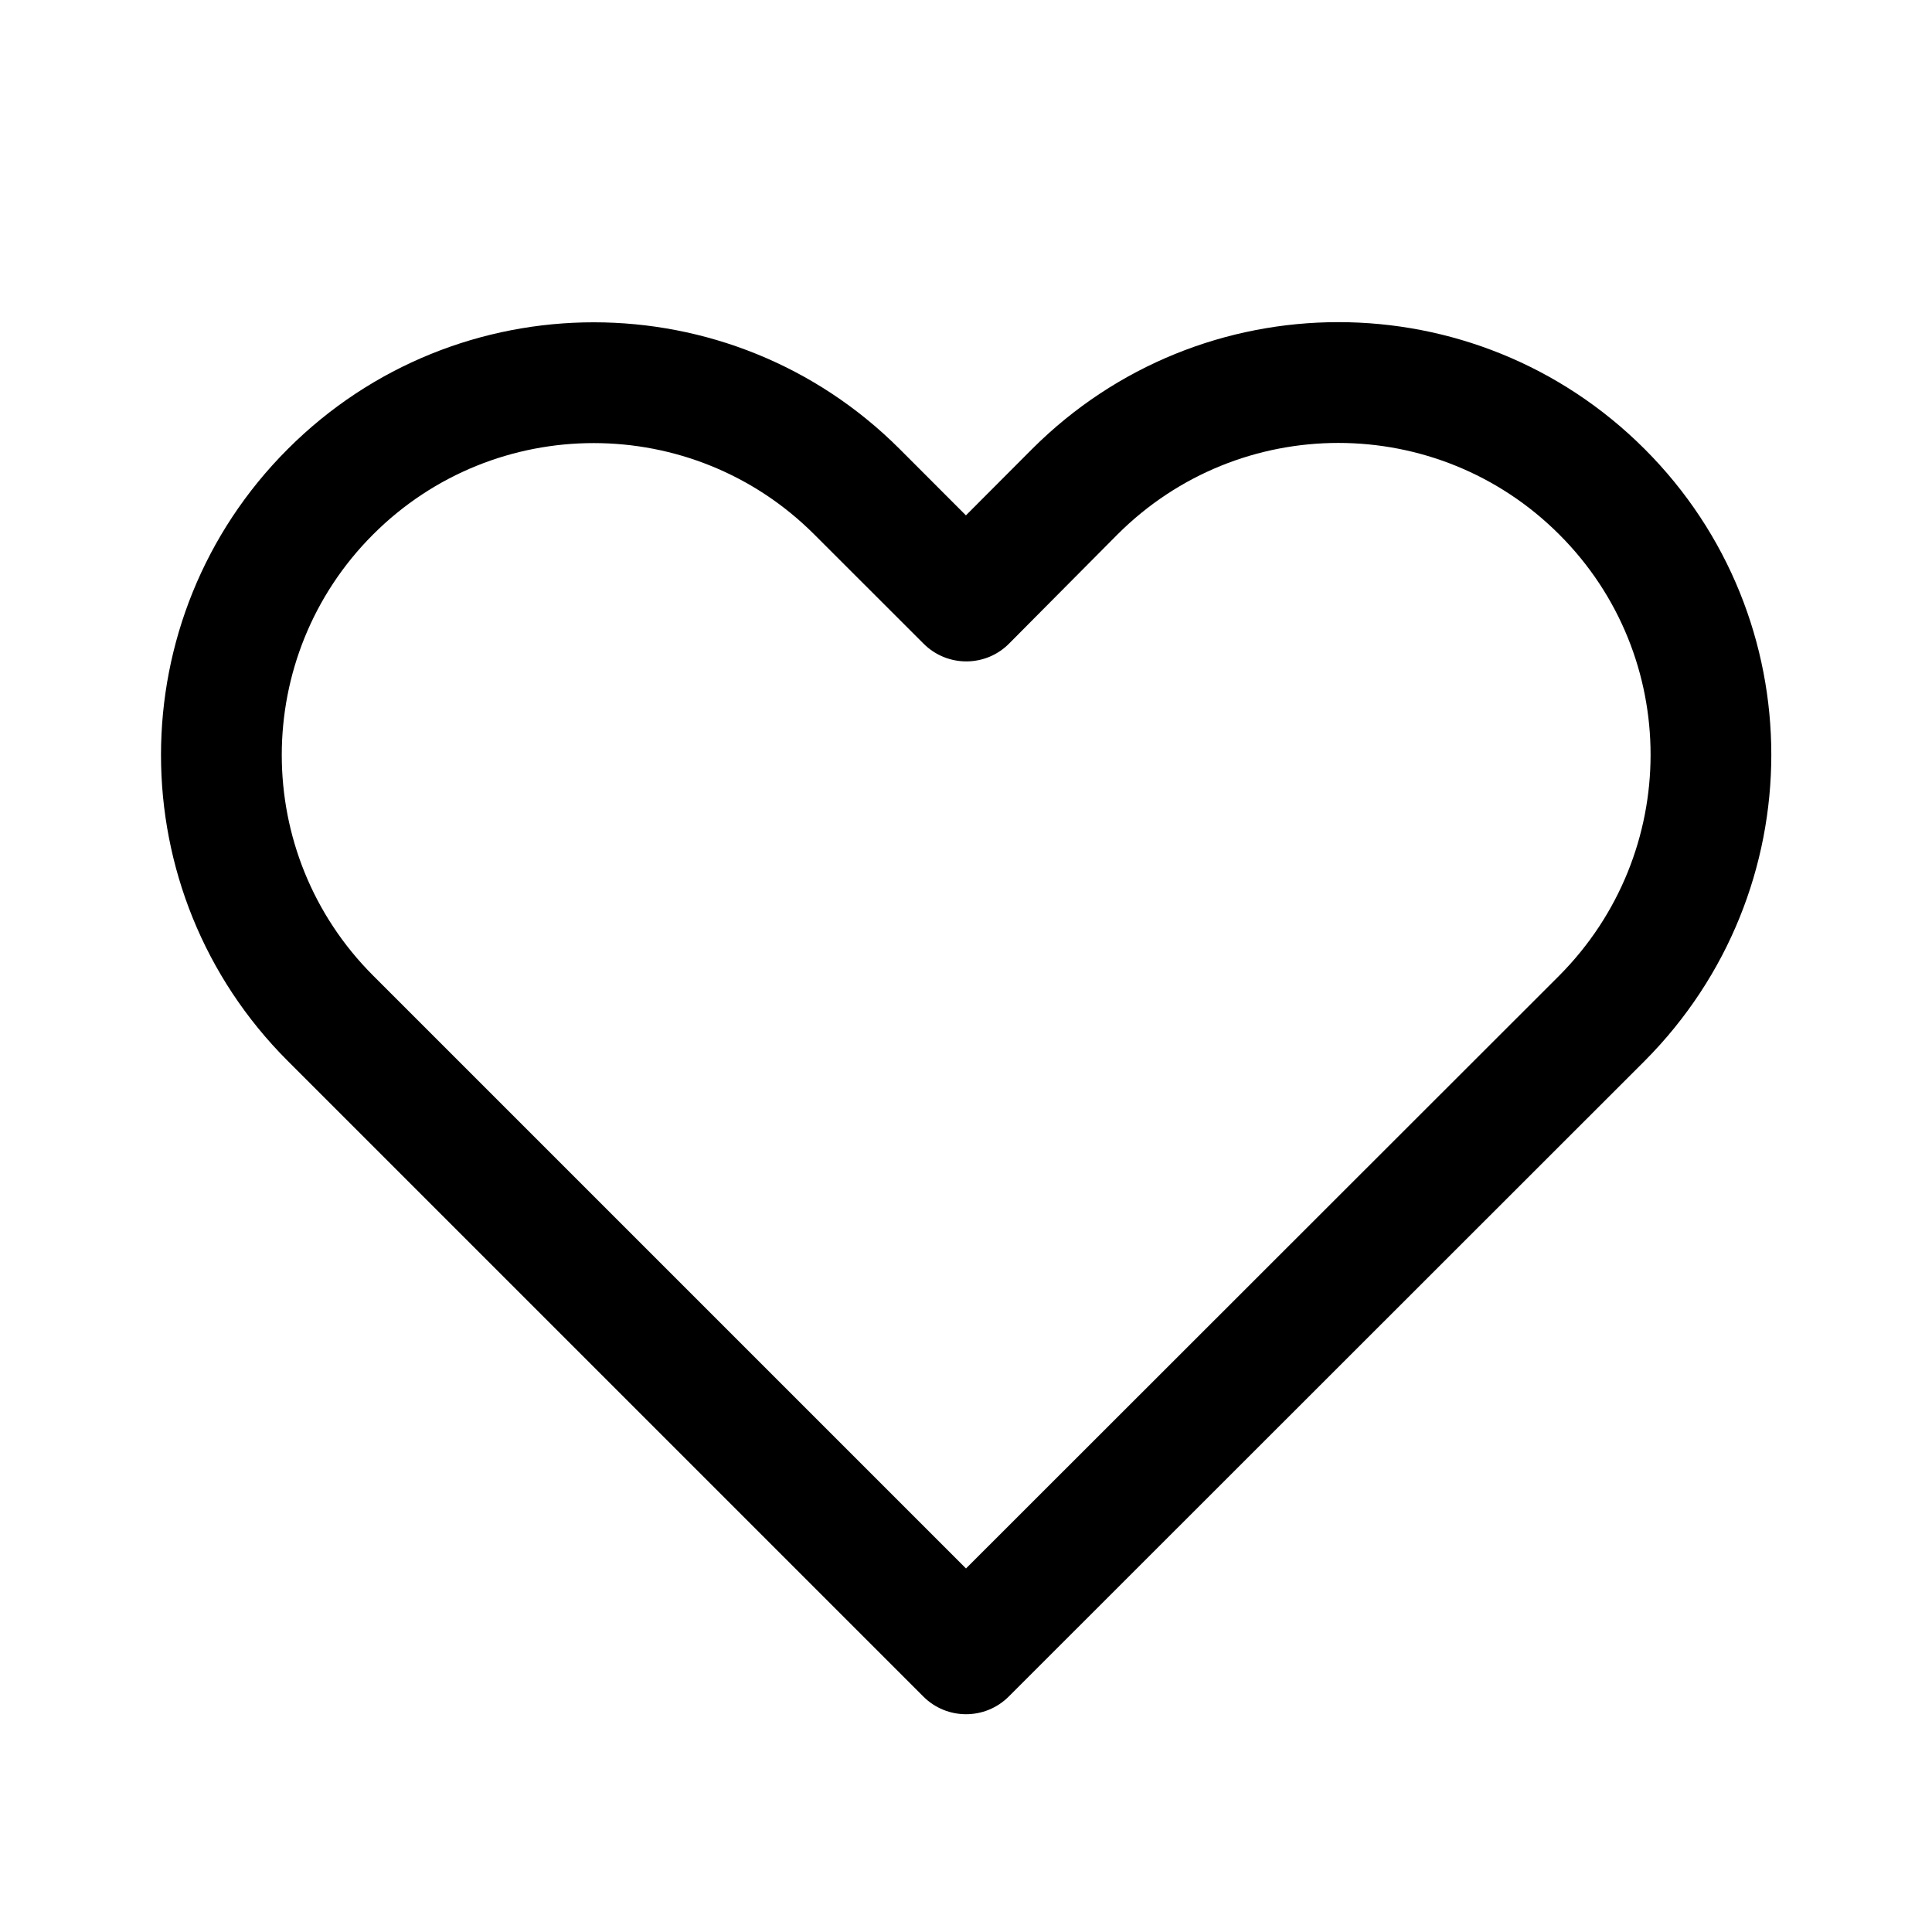
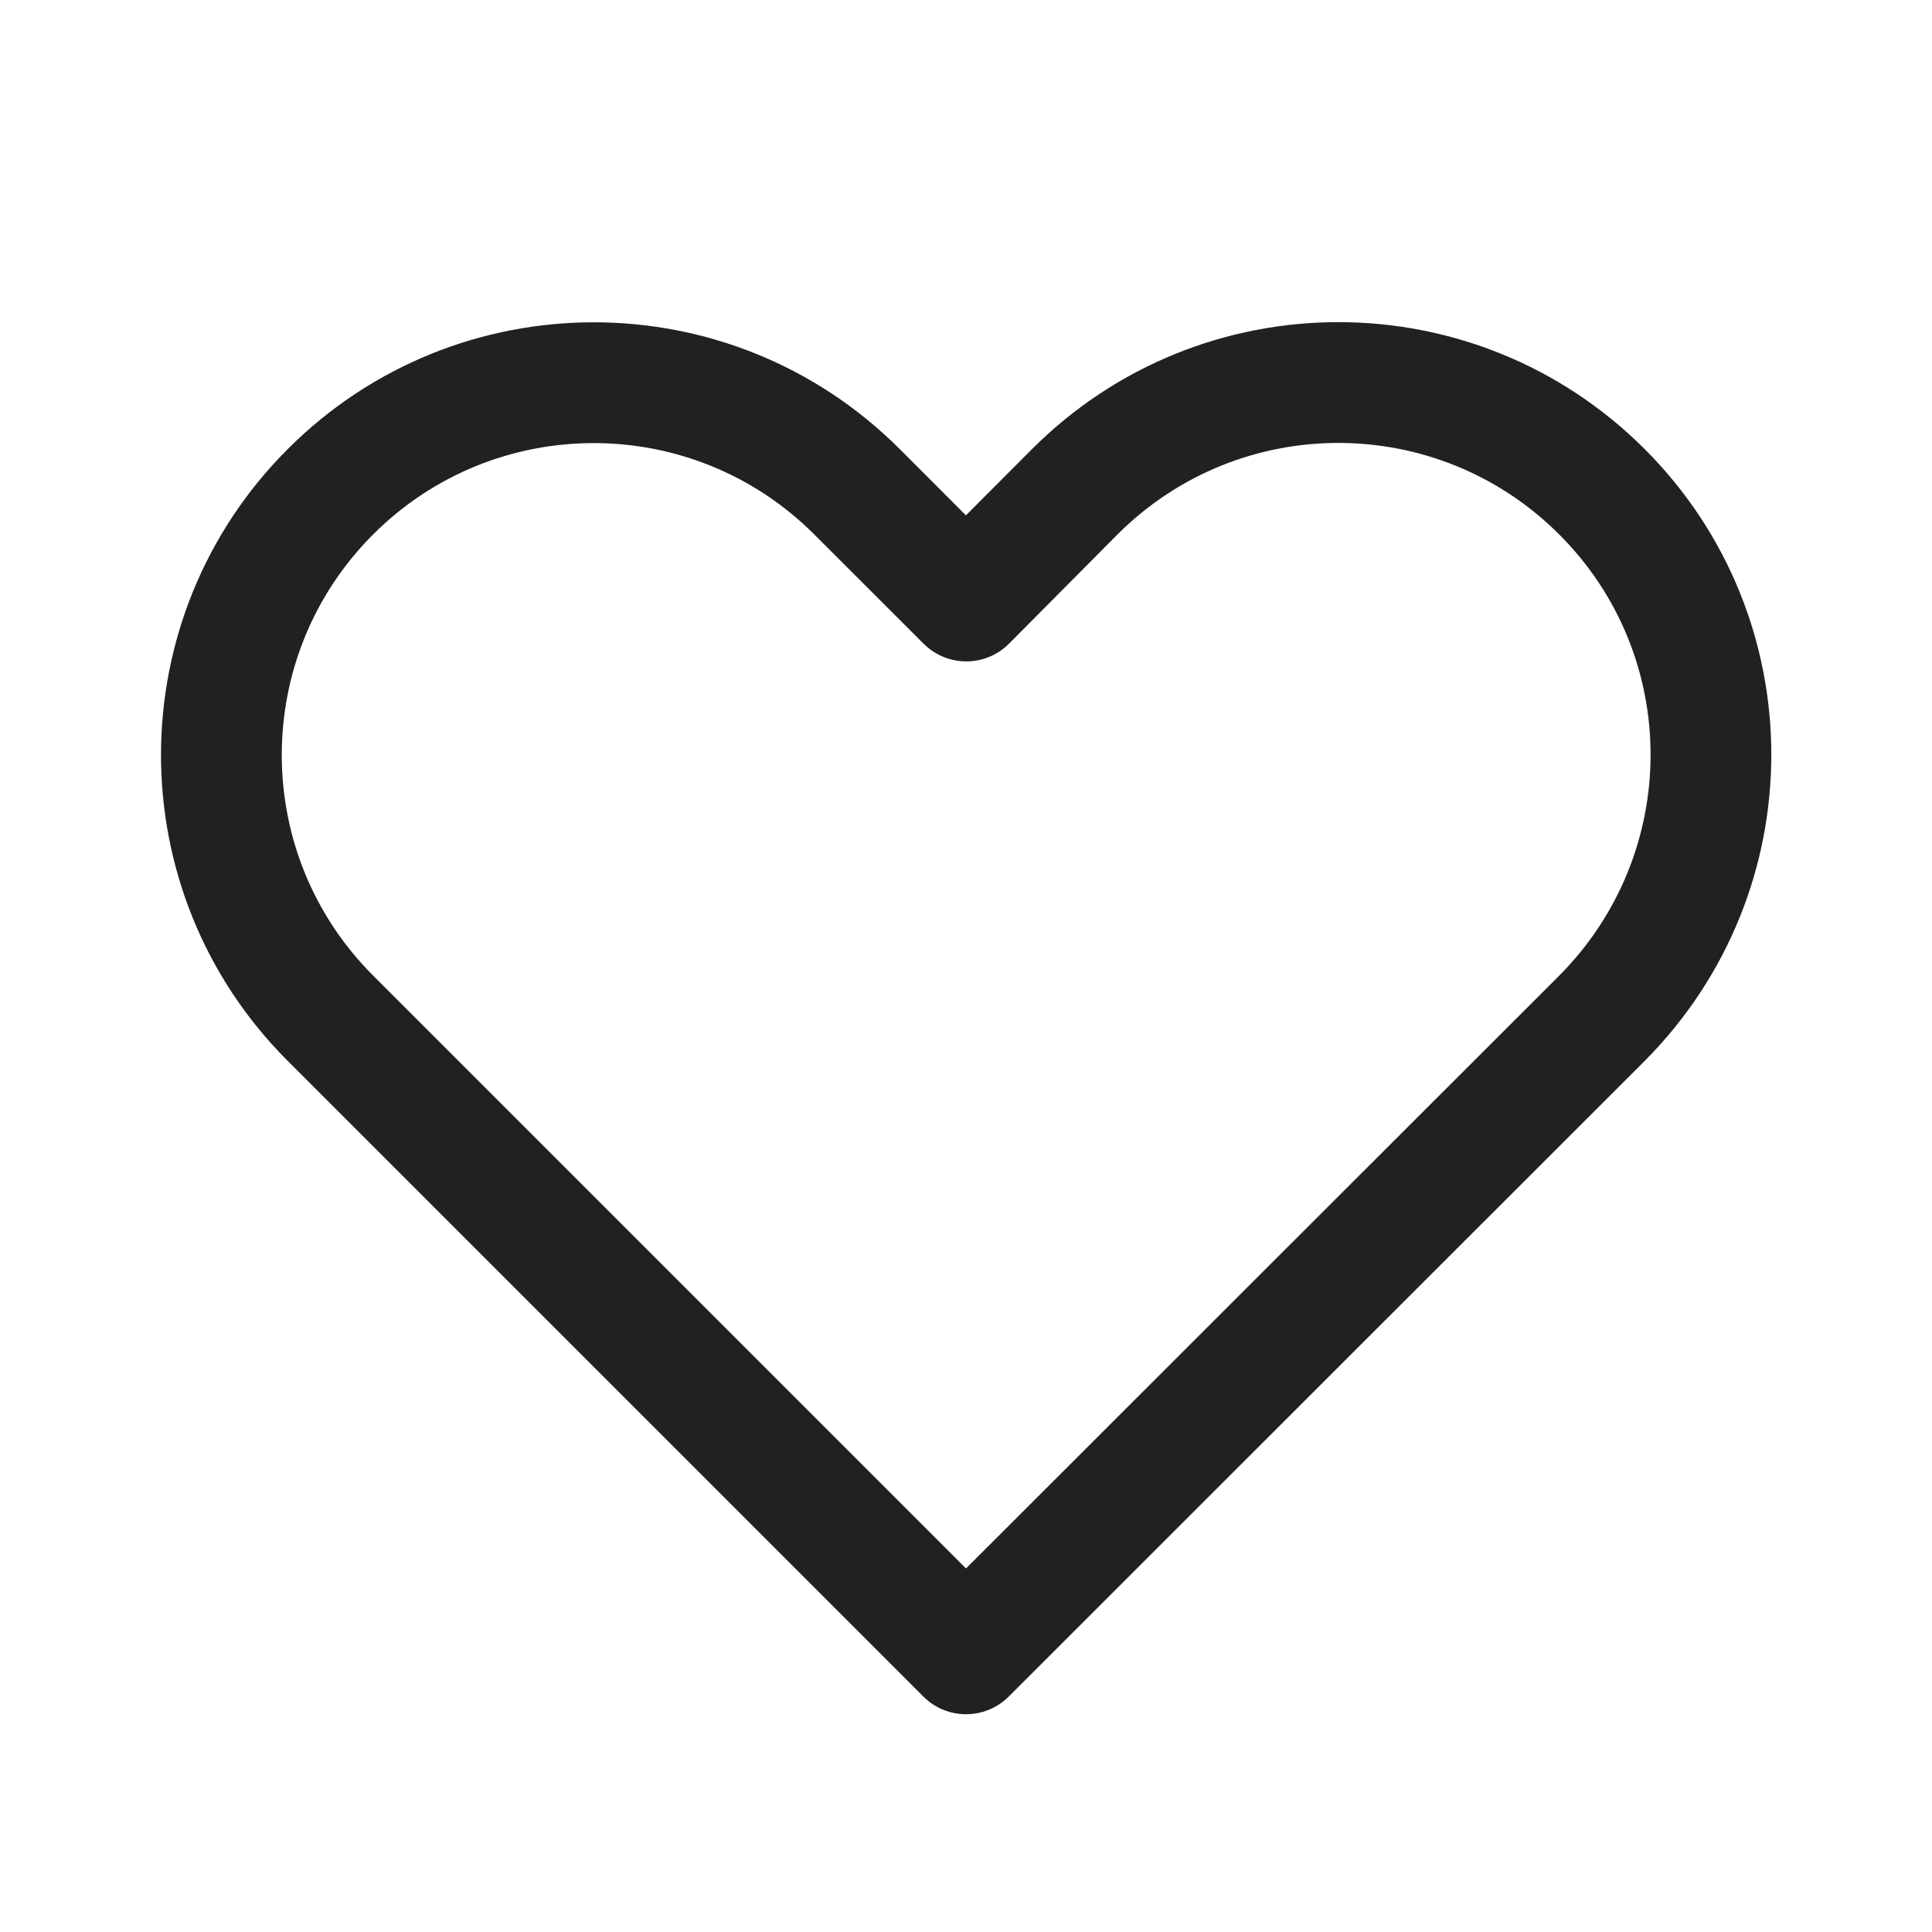
<svg xmlns="http://www.w3.org/2000/svg" width="24" height="24" viewBox="0 0 24 24" fill="none">
-   <path d="M12.82 5.579L11.999 6.402L11.176 5.578C9.077 3.479 5.674 3.479 3.575 5.578C1.475 7.677 1.475 11.081 3.575 13.18L11.47 21.075C11.763 21.368 12.238 21.368 12.531 21.075L20.432 13.178C22.526 11.072 22.53 7.679 20.431 5.579C18.328 3.476 14.923 3.476 12.82 5.579ZM19.368 12.121L12 19.484L4.635 12.119C3.122 10.606 3.122 8.152 4.635 6.639C6.148 5.126 8.602 5.126 10.115 6.639L11.473 7.996C11.771 8.294 12.255 8.289 12.546 7.984L13.881 6.64C15.398 5.123 17.853 5.123 19.37 6.64C20.884 8.153 20.881 10.6 19.368 12.121Z" fill="currentColor" />
+   <path d="M12.82 5.579L11.999 6.402L11.176 5.578C9.077 3.479 5.674 3.479 3.575 5.578C1.475 7.677 1.475 11.081 3.575 13.18L11.47 21.075C11.763 21.368 12.238 21.368 12.531 21.075L20.432 13.178C22.526 11.072 22.53 7.679 20.431 5.579C18.328 3.476 14.923 3.476 12.82 5.579ZM19.368 12.121L12 19.484L4.635 12.119C3.122 10.606 3.122 8.152 4.635 6.639C6.148 5.126 8.602 5.126 10.115 6.639L11.473 7.996C11.771 8.294 12.255 8.289 12.546 7.984L13.881 6.64C15.398 5.123 17.853 5.123 19.37 6.64C20.884 8.153 20.881 10.6 19.368 12.121Z" fill="#212121" />
</svg>
